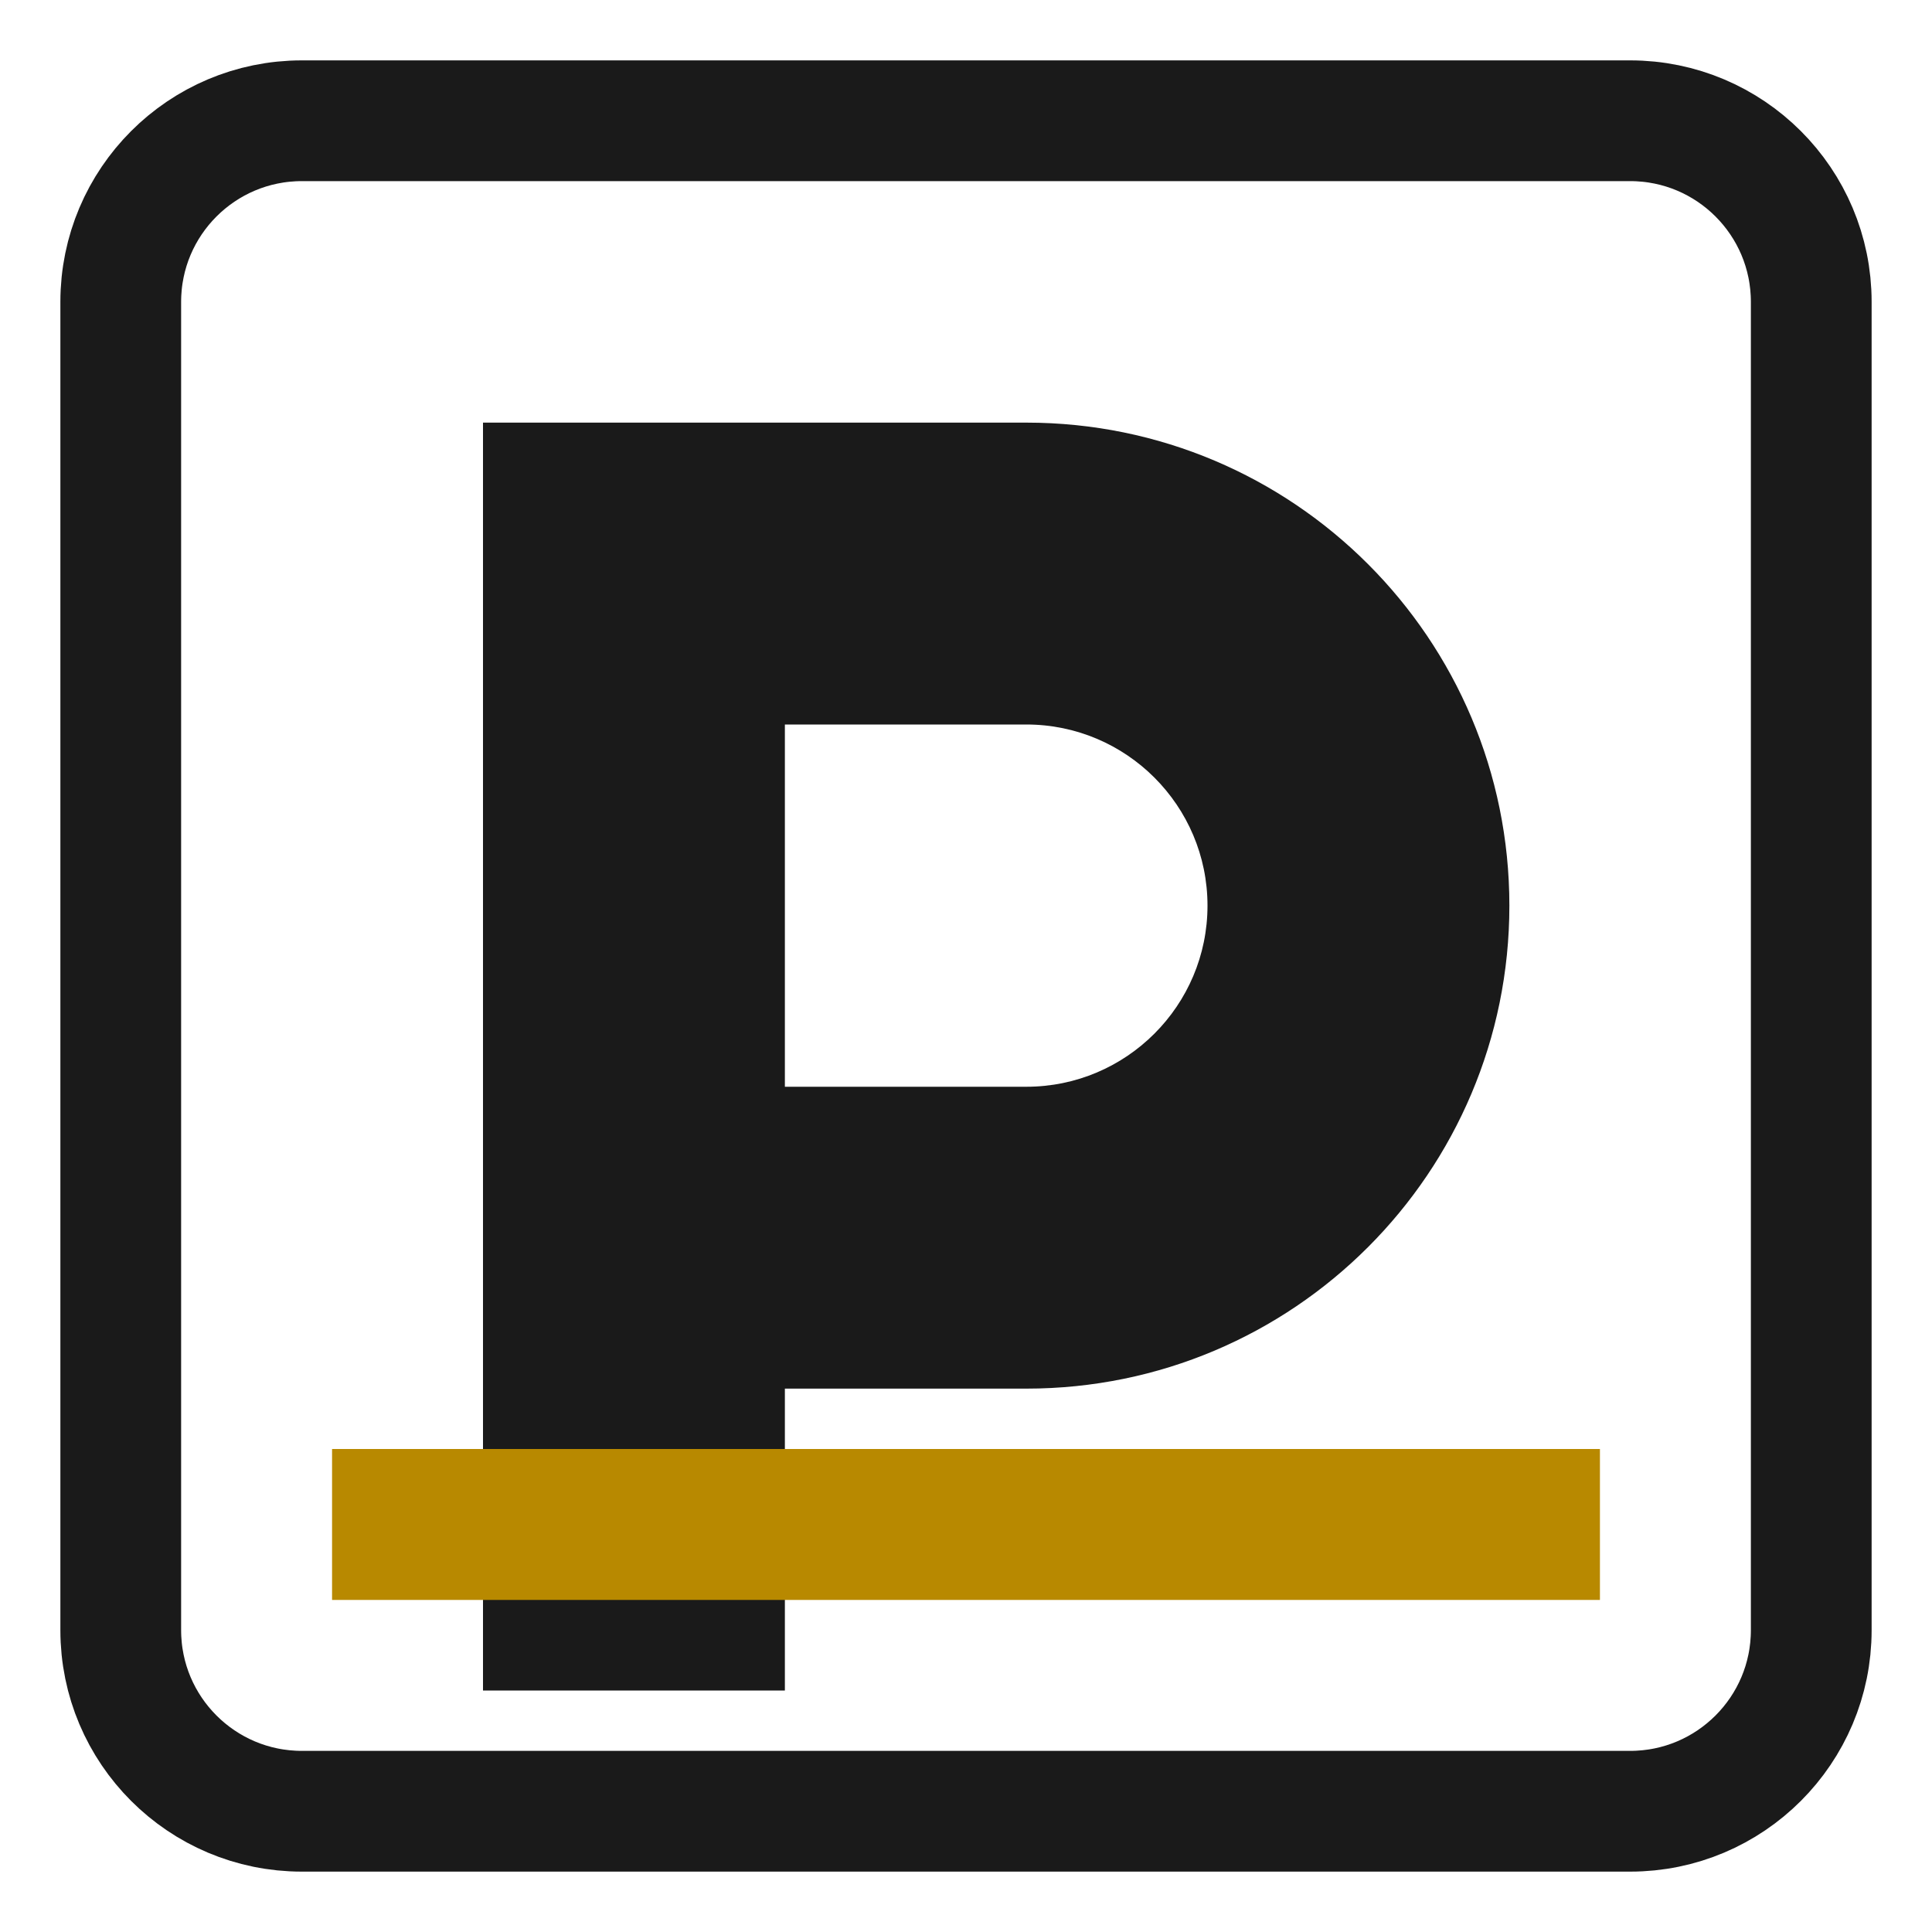
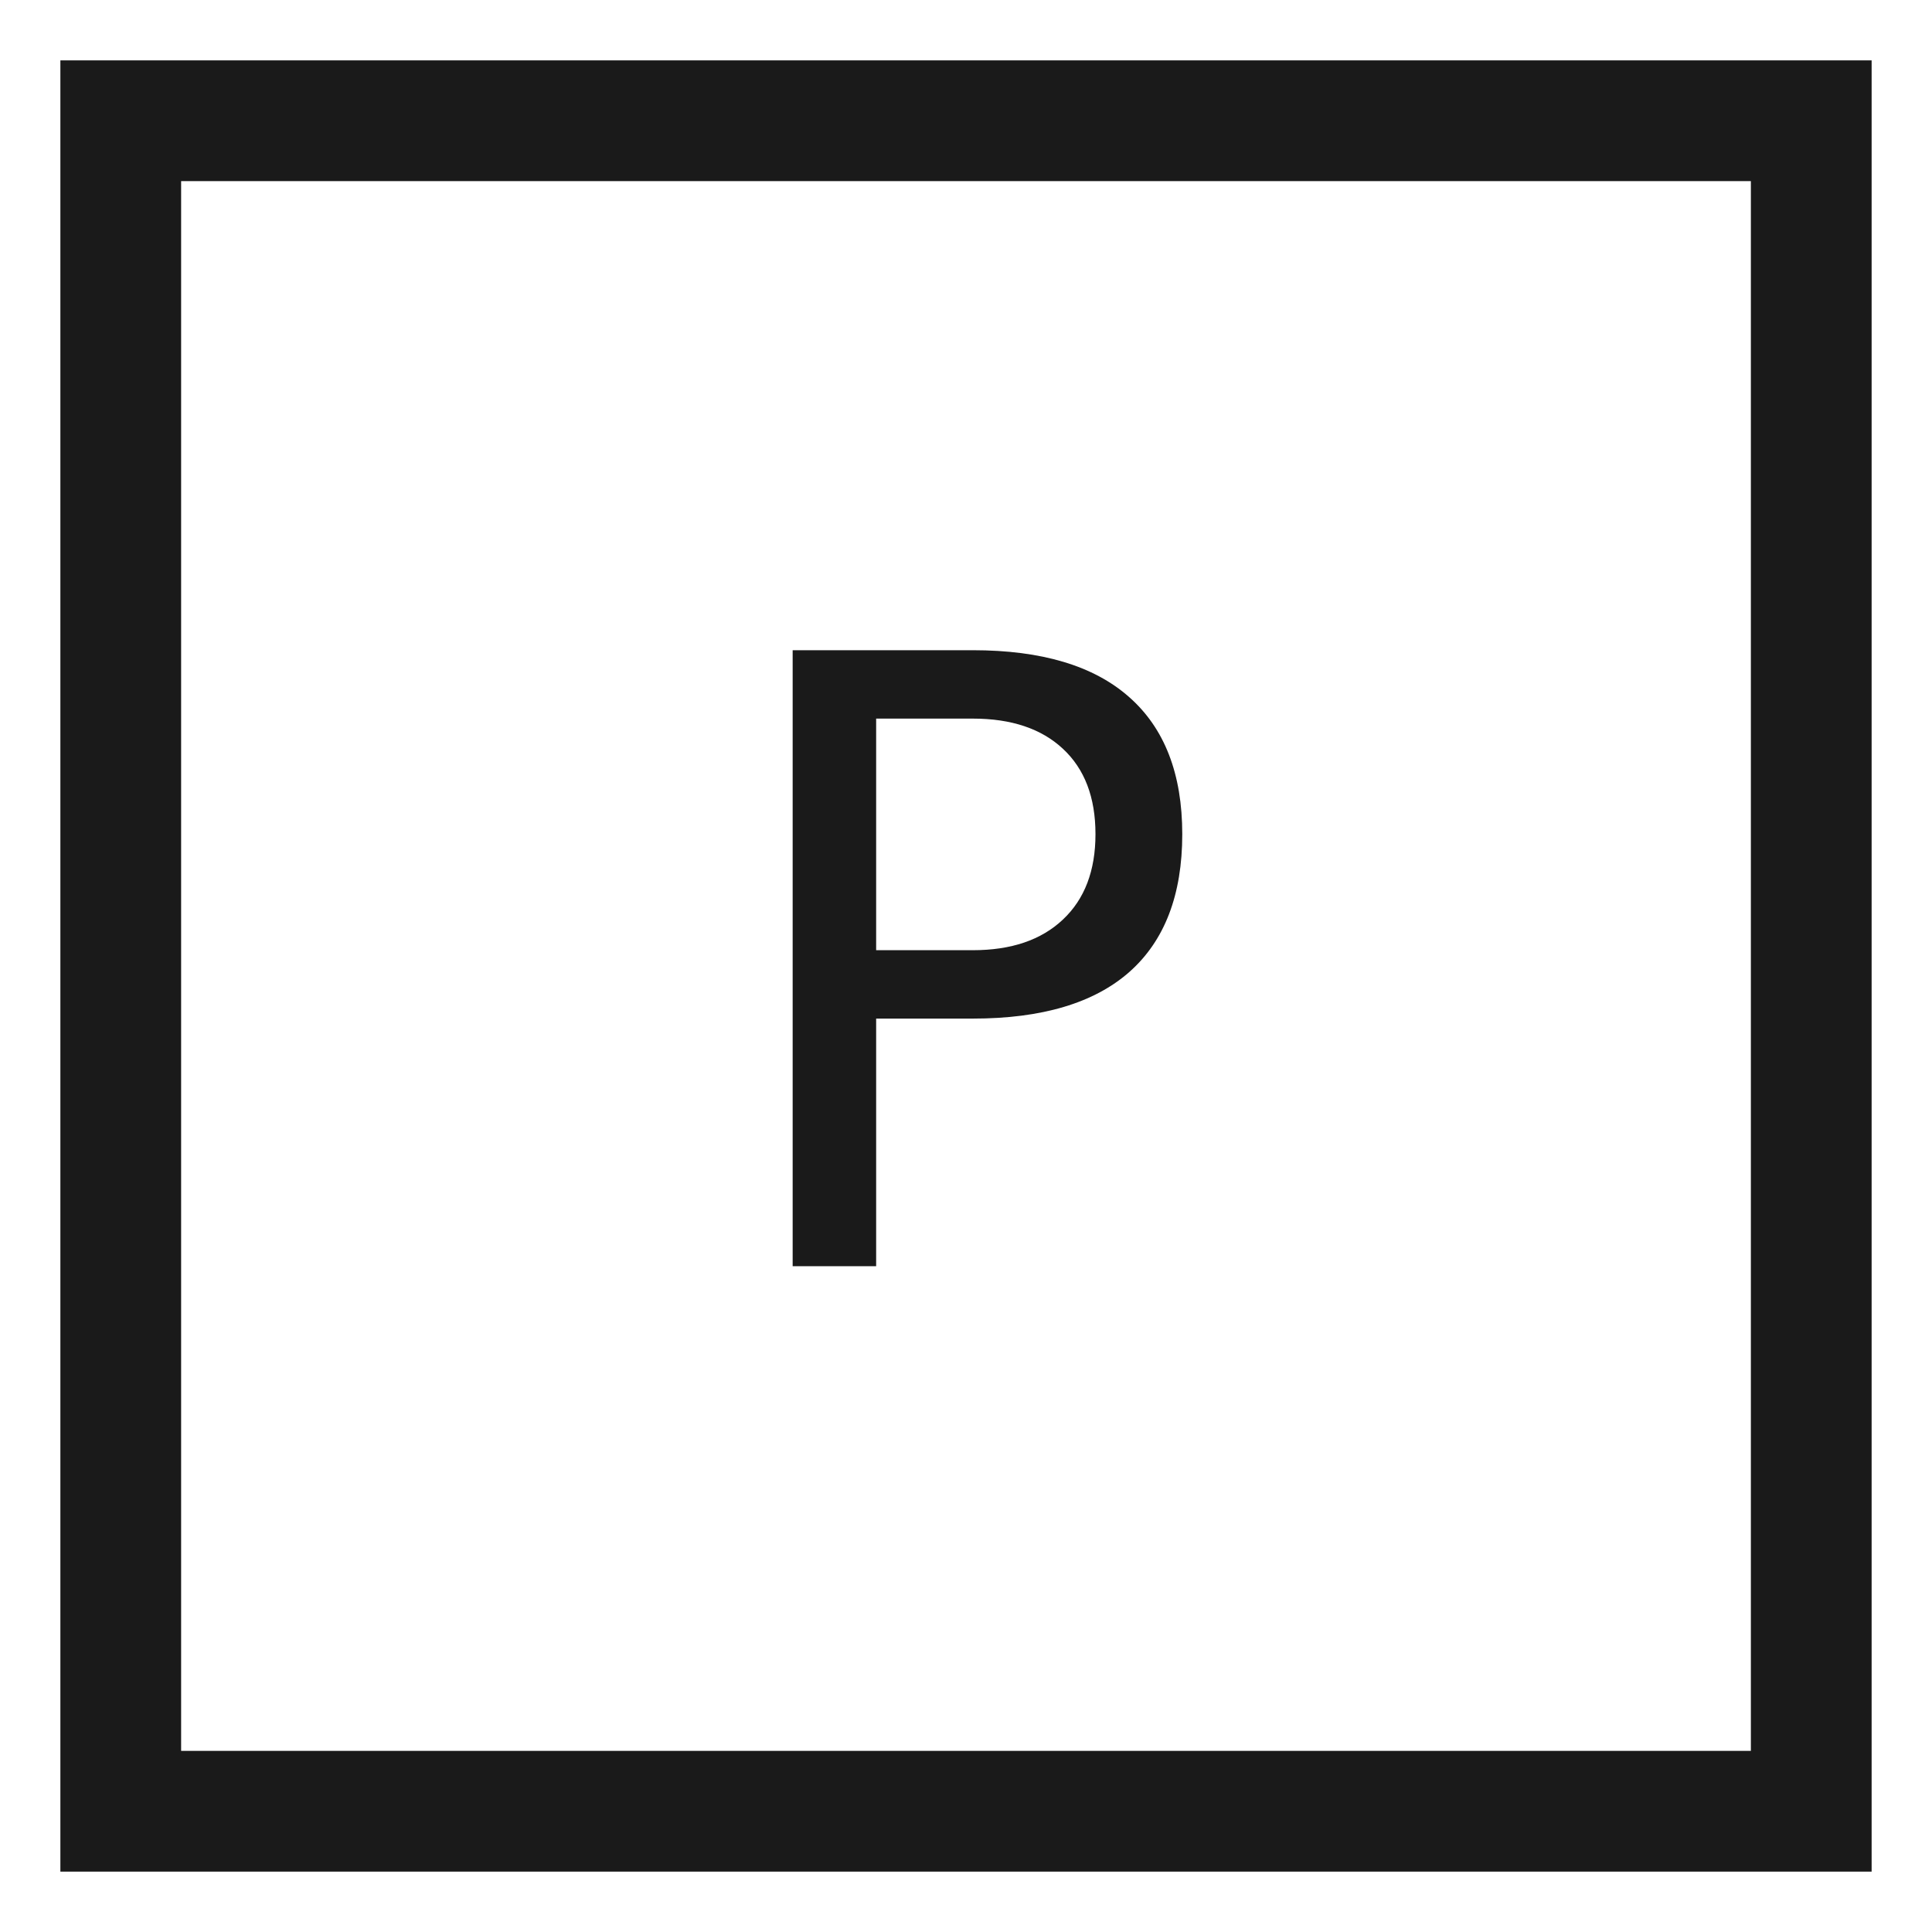
<svg xmlns="http://www.w3.org/2000/svg" viewBox="0 0 64 64" role="img" aria-labelledby="title">
  <rect width="64" height="64" fill="#ffffff" />
-   <rect x="4" y="4" width="56" height="56" rx="6" fill="#ffffff" stroke="#1a1a1a" stroke-width="4" />
-   <path d="M16 14h18c8.84 0 16 7.16 16 16s-7.16 16-16 16H26v10h-10V14zm10 10v12h8c3.31 0 6-2.69 6-6s-2.69-6-6-6h-8z" fill="#1a1a1a" />
-   <rect x="11" y="48" width="42" height="5" fill="#b88900" />
+   <rect x="4" y="4" width="56" height="56" fill="#ffffff" stroke="#1a1a1a" stroke-width="4" />
+   <text x="32" y="34" fill="#1a1a1a" font-family="'Press Start 2P', monospace" font-size="28" text-anchor="middle" dominant-baseline="middle">P</text>
</svg>
